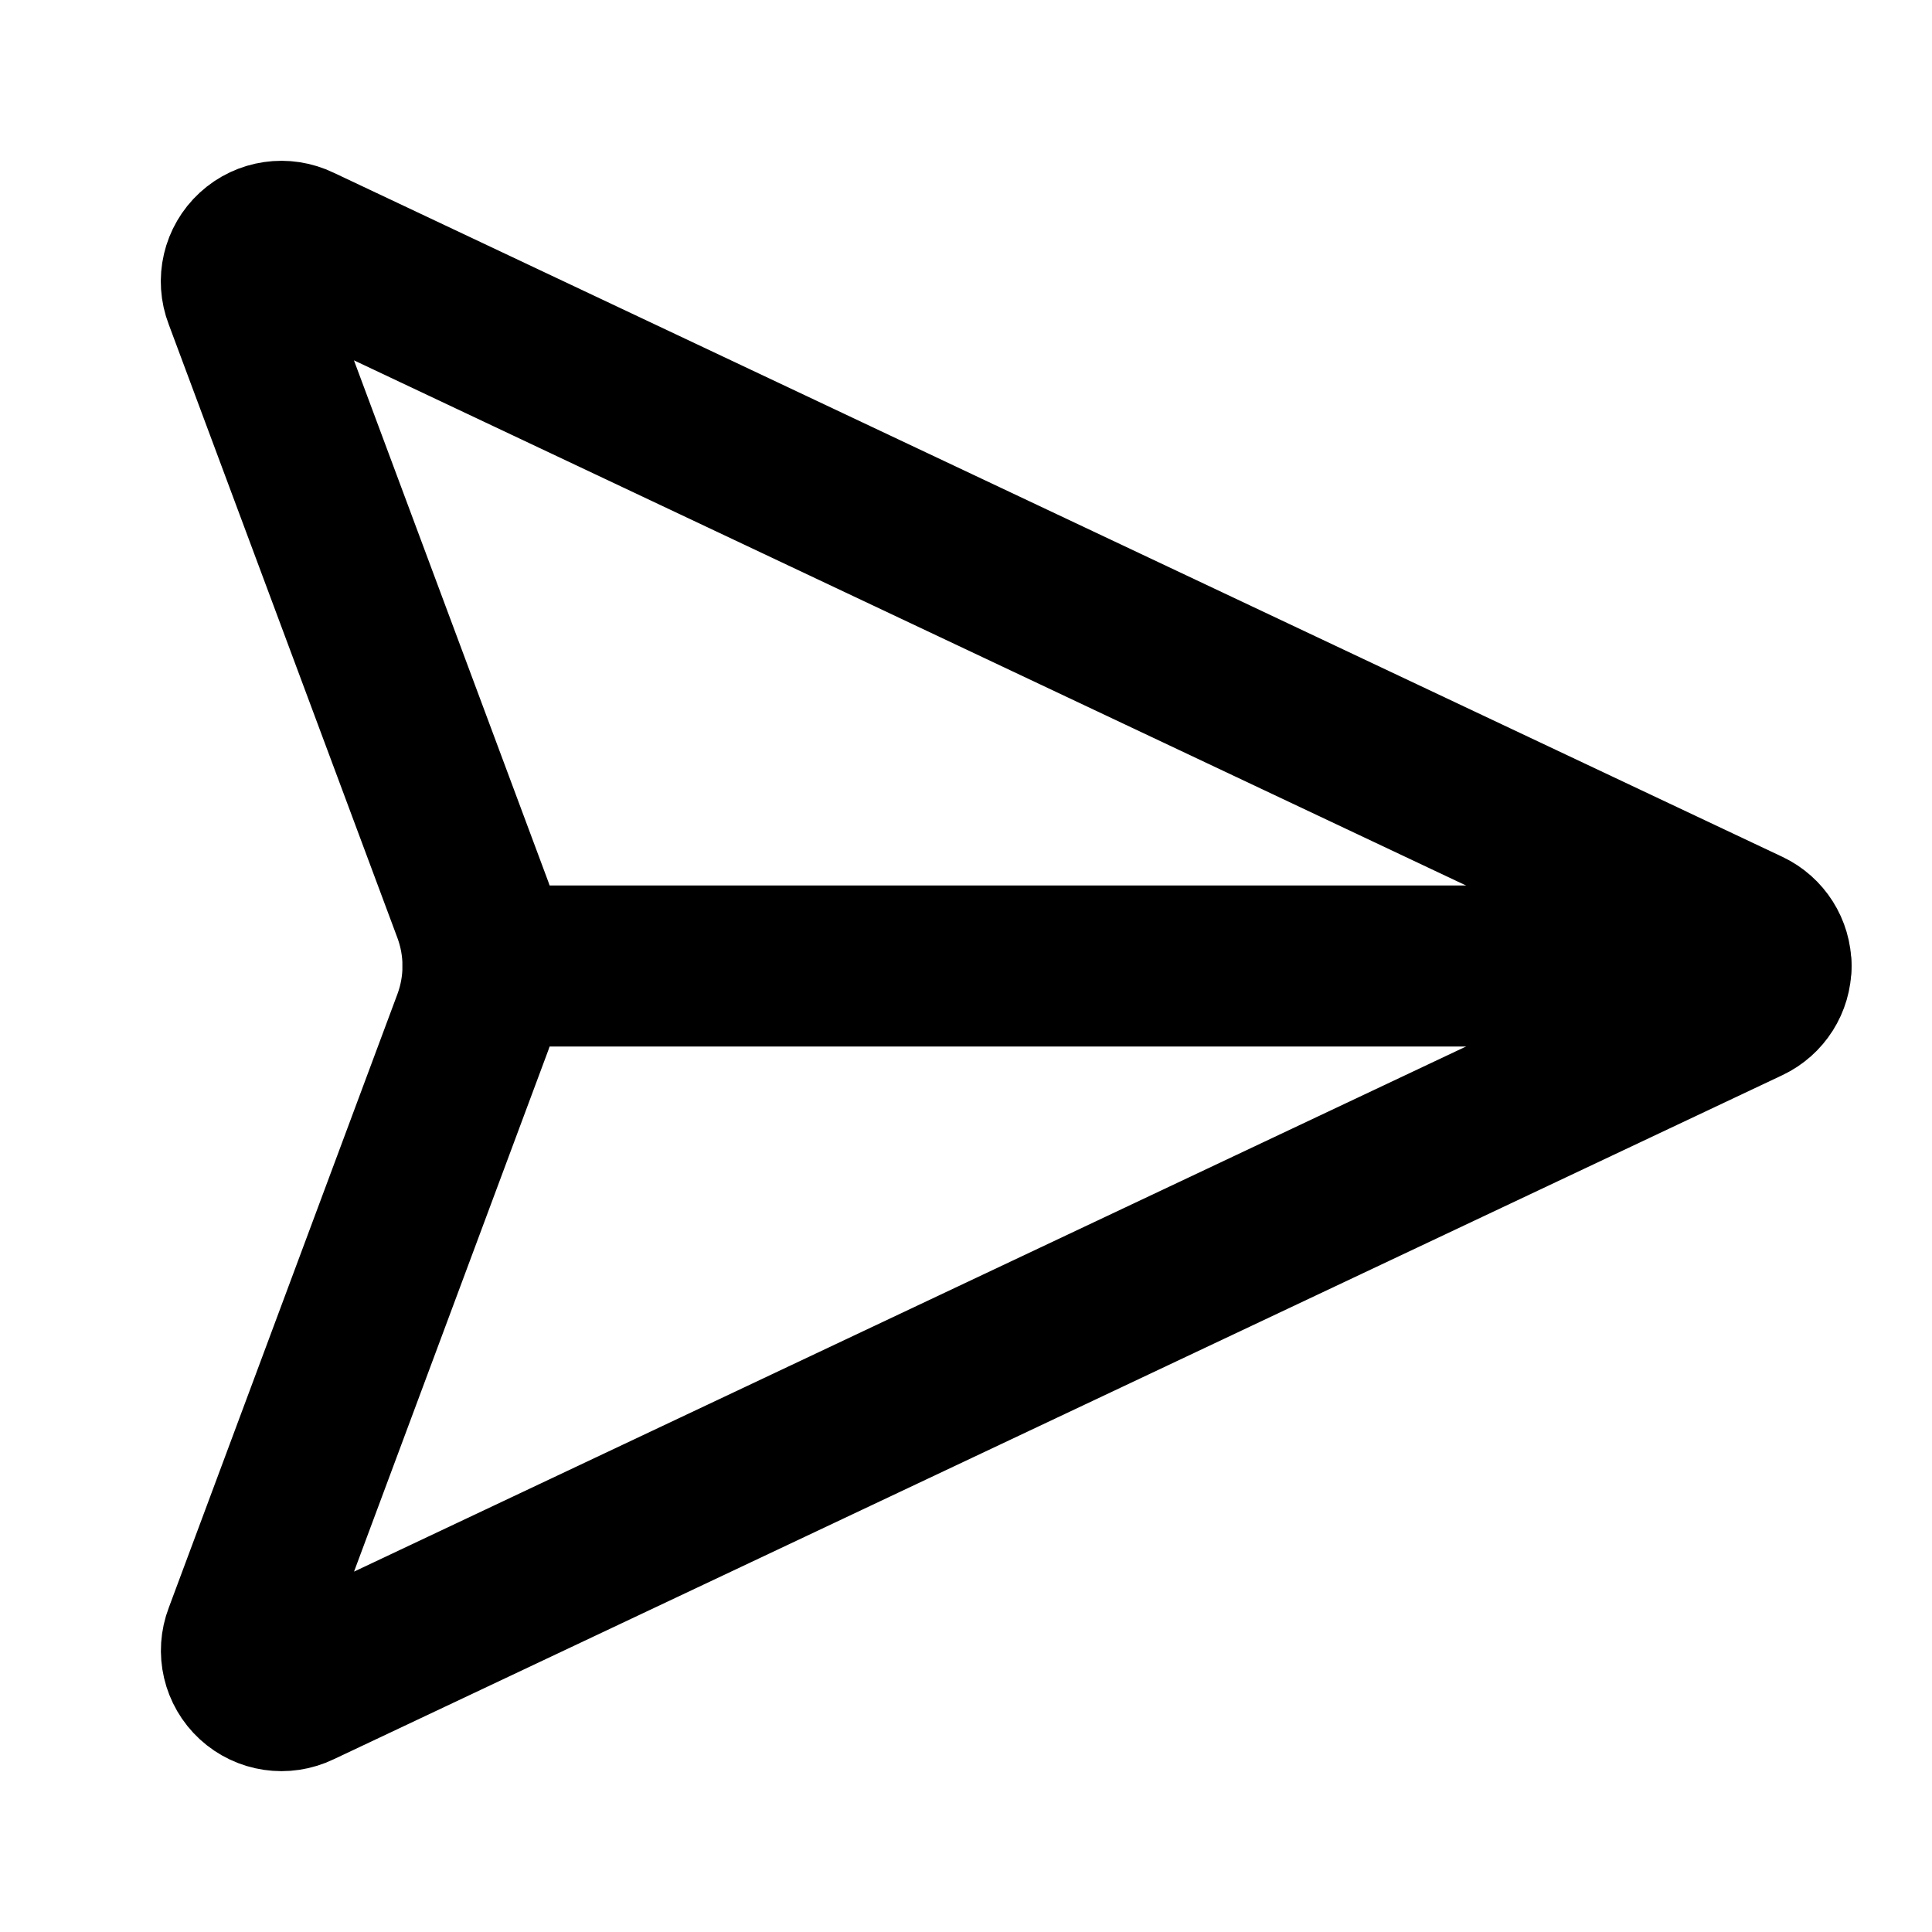
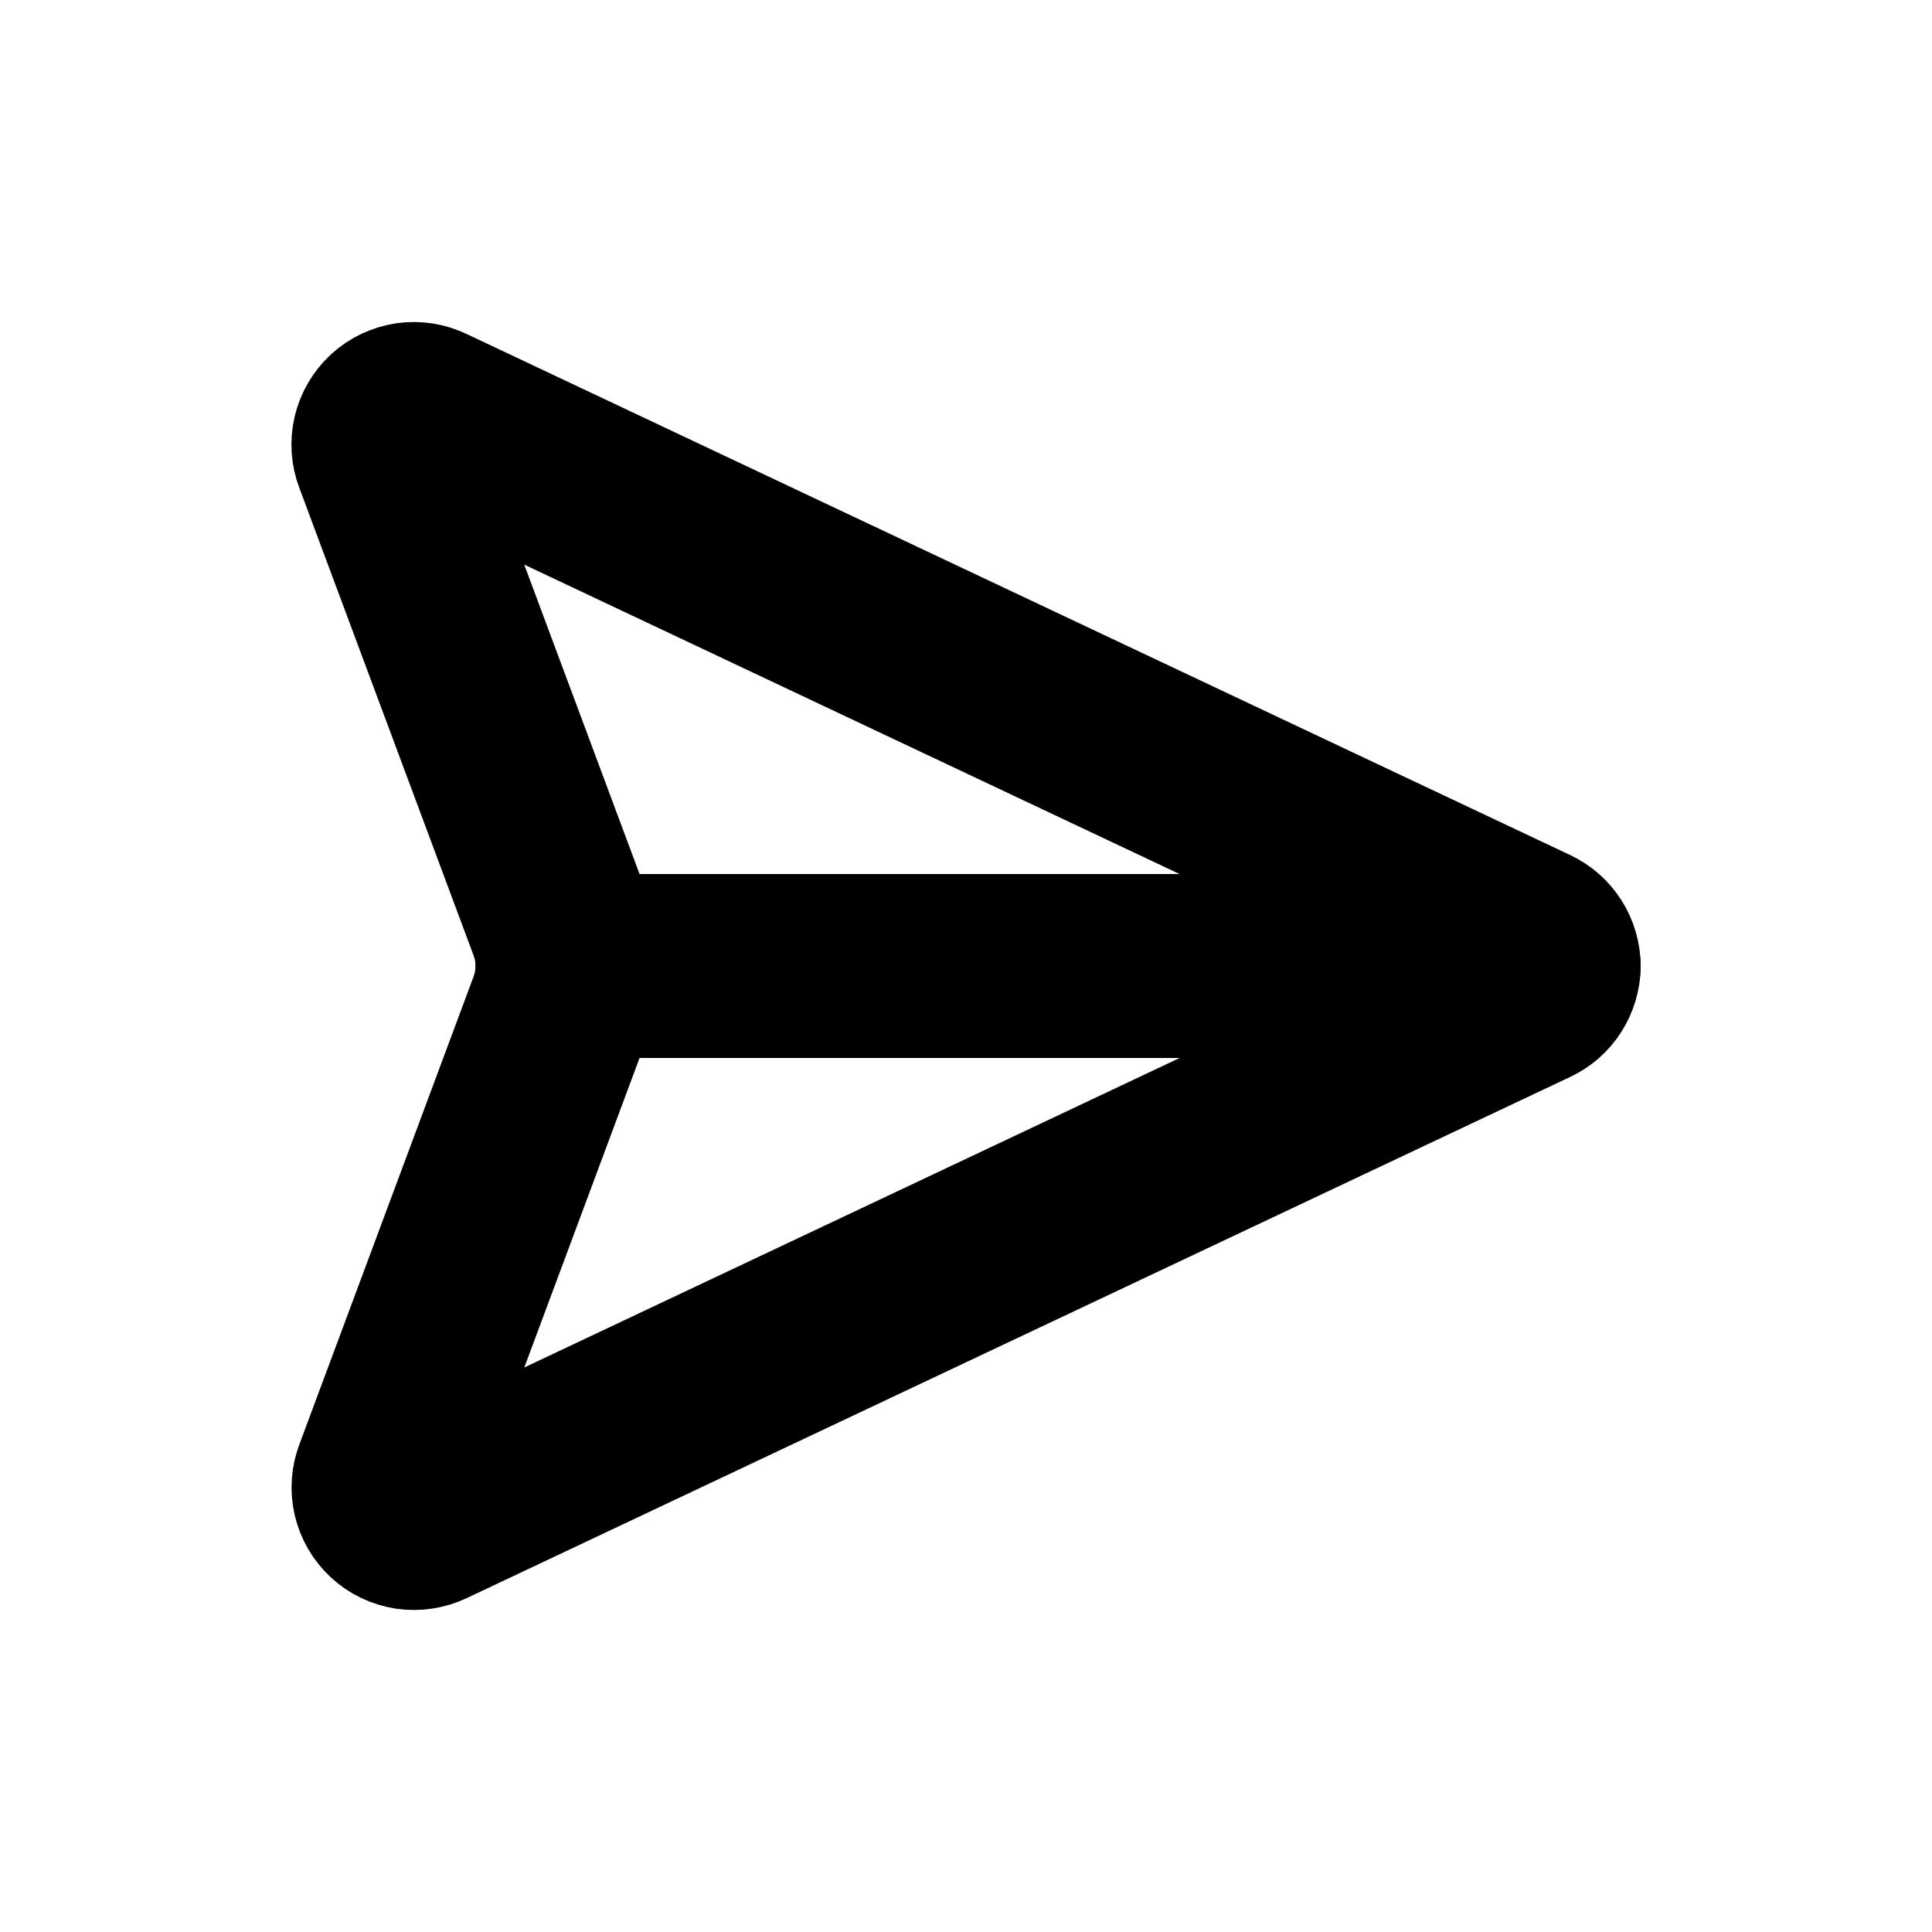
- <svg xmlns="http://www.w3.org/2000/svg" width="16" height="16" viewBox="0 0 24 24" fill="none" stroke="currentColor" stroke-width="2" stroke-linecap="round" stroke-linejoin="round" class="lucide lucide-send-horizontal-icon lucide-send-horizontal">
-   <path d="M3.714 3.048a.498.498 0 0 0-.683.627l2.843 7.627a2 2 0 0 1 0 1.396l-2.842 7.627a.498.498 0 0 0 .682.627l18-8.5a.5.5 0 0 0 0-.904z" />
-   <path d="M6 12h16" />
+ <svg xmlns="http://www.w3.org/2000/svg" width="14" height="14" viewBox="0 0 14 14" fill="none">
+   <path d="M3.097 3.023C3.057 3.003 3.012 2.996 2.968 3.002C2.924 3.009 2.883 3.028 2.85 3.058C2.817 3.089 2.794 3.128 2.784 3.171C2.774 3.214 2.777 3.26 2.793 3.301L4.056 6.69C4.131 6.89 4.131 7.11 4.056 7.31L2.794 10.699C2.778 10.741 2.775 10.786 2.785 10.829C2.795 10.872 2.818 10.911 2.85 10.941C2.883 10.972 2.924 10.991 2.968 10.998C3.012 11.004 3.057 10.997 3.097 10.978L11.094 7.201C11.132 7.183 11.165 7.155 11.187 7.119C11.21 7.083 11.222 7.042 11.222 7C11.222 6.958 11.21 6.917 11.187 6.881C11.165 6.846 11.132 6.817 11.094 6.799L3.097 3.023Z" stroke="black" stroke-width="1.333" stroke-linecap="round" stroke-linejoin="round" />
+   <path d="M4.113 7H11.222" stroke="black" stroke-width="1.333" stroke-linecap="round" stroke-linejoin="round" />
</svg>
